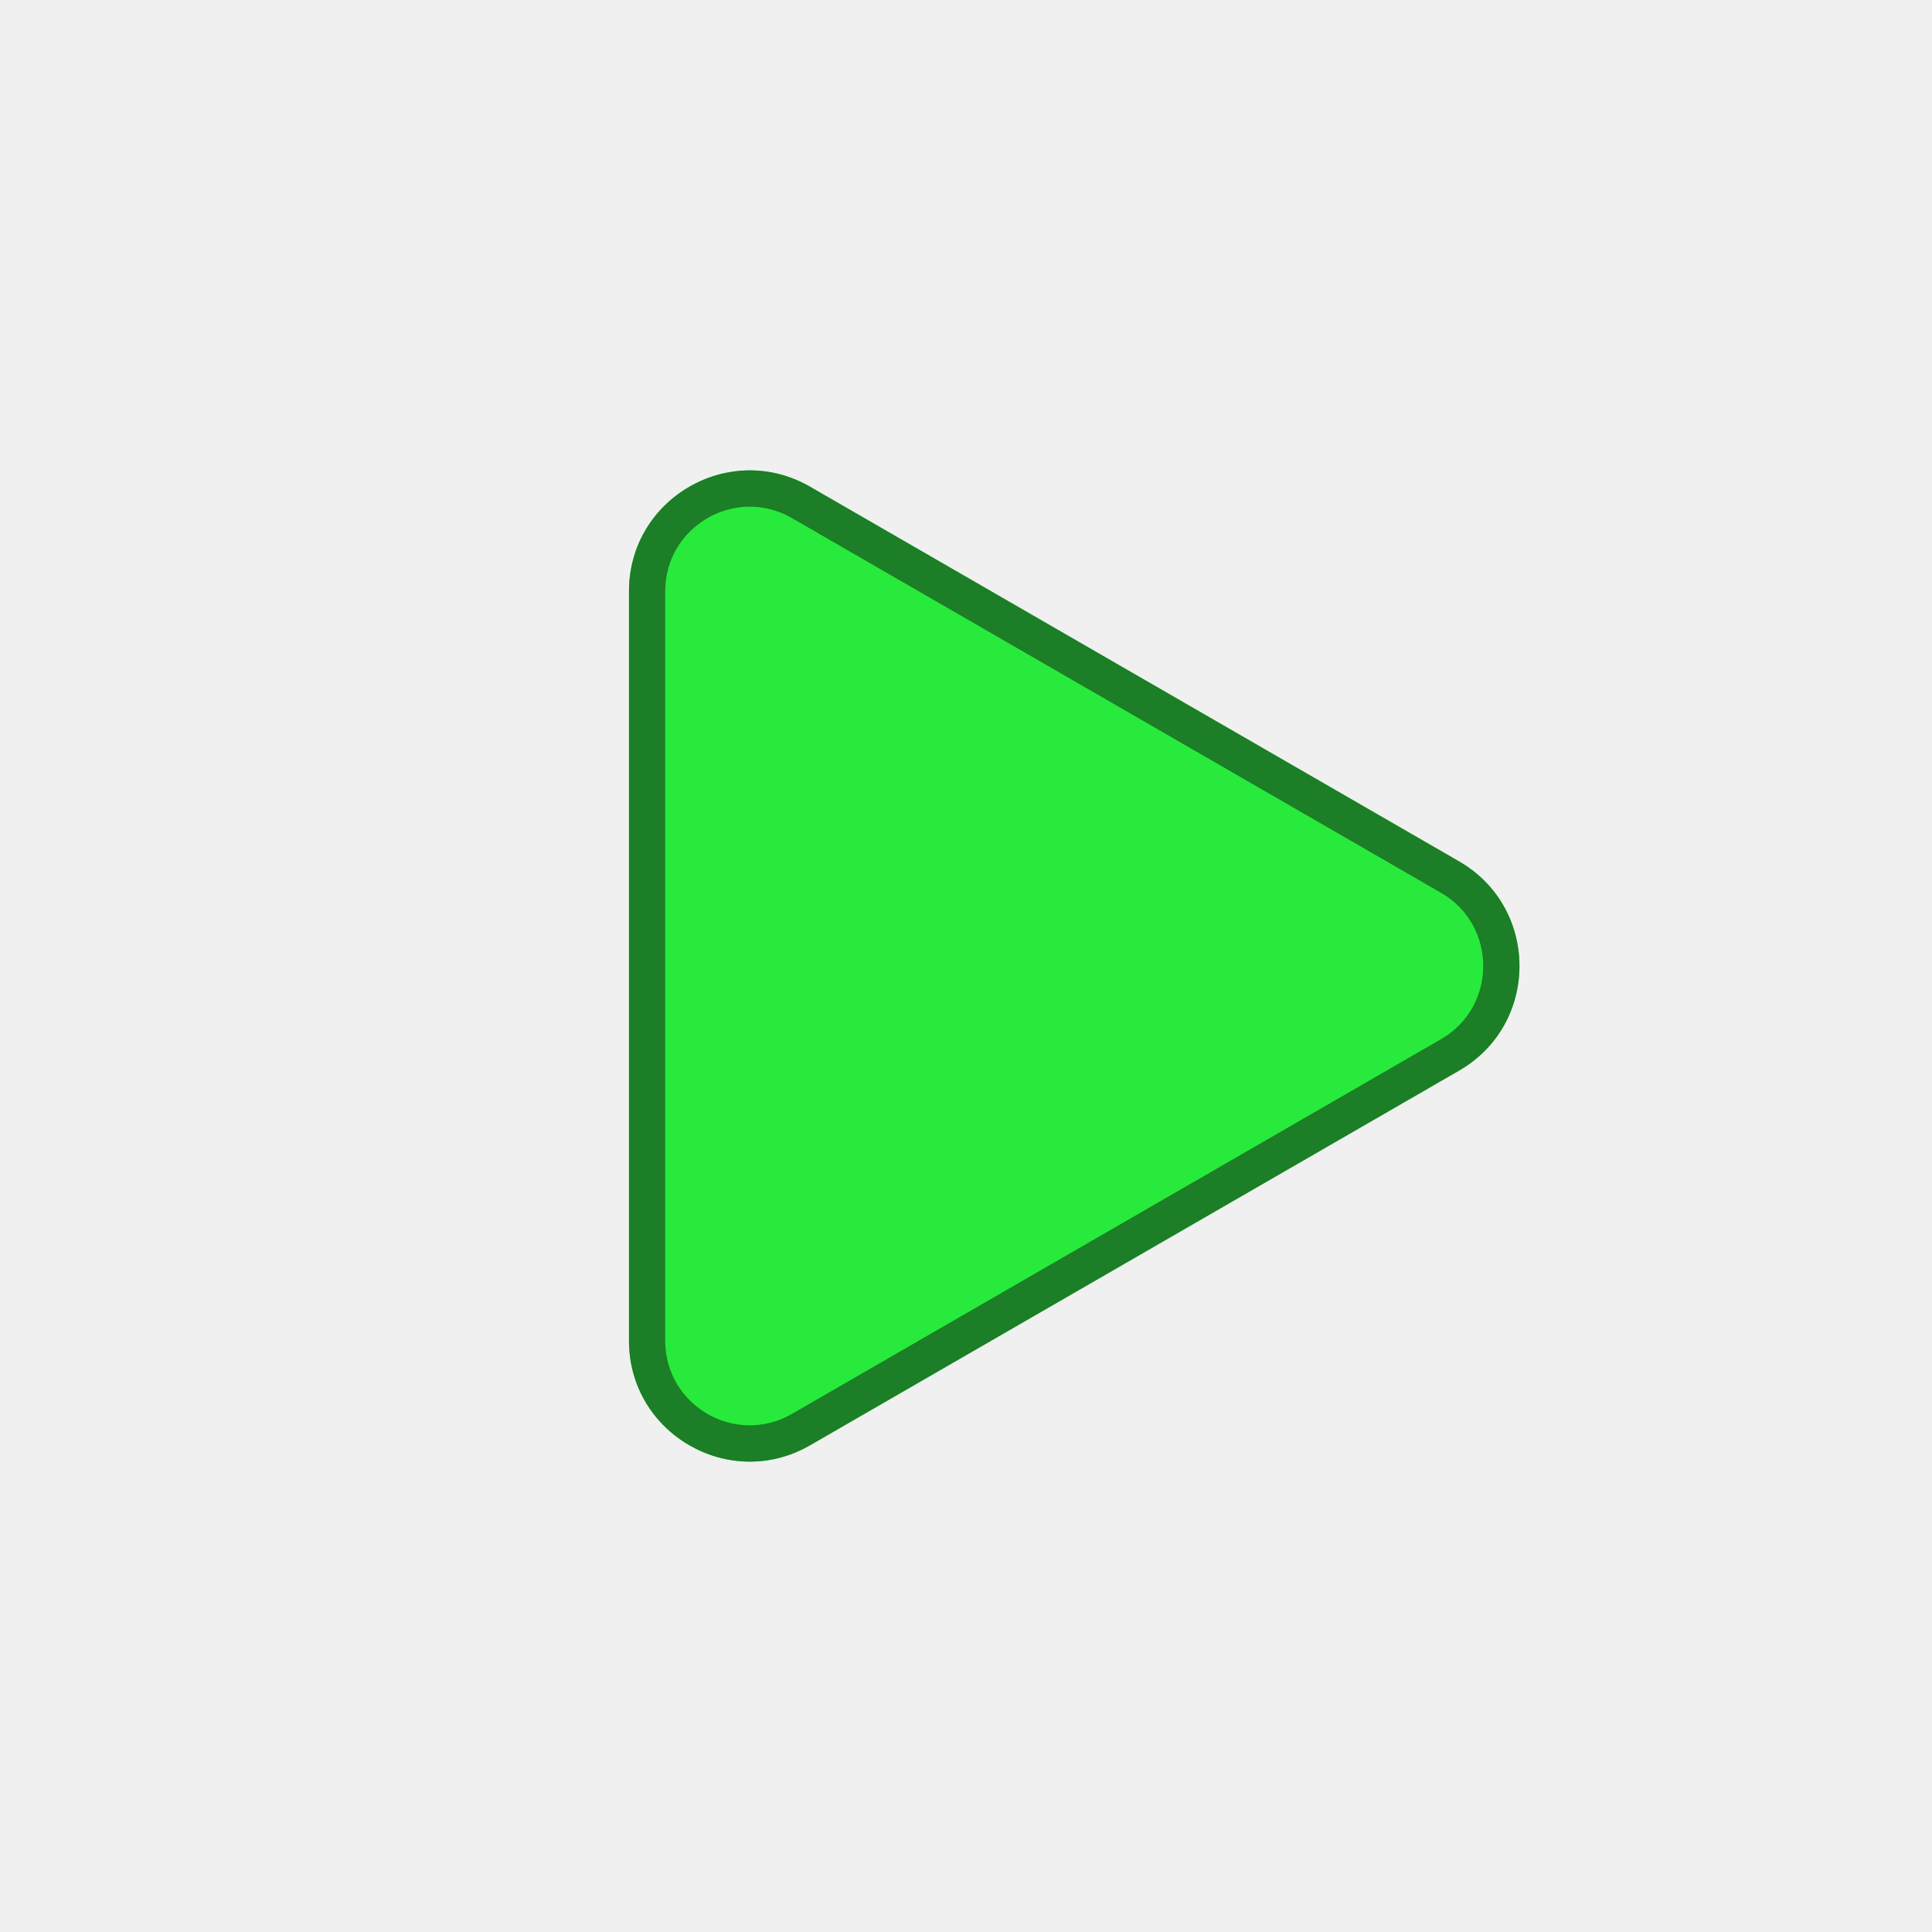
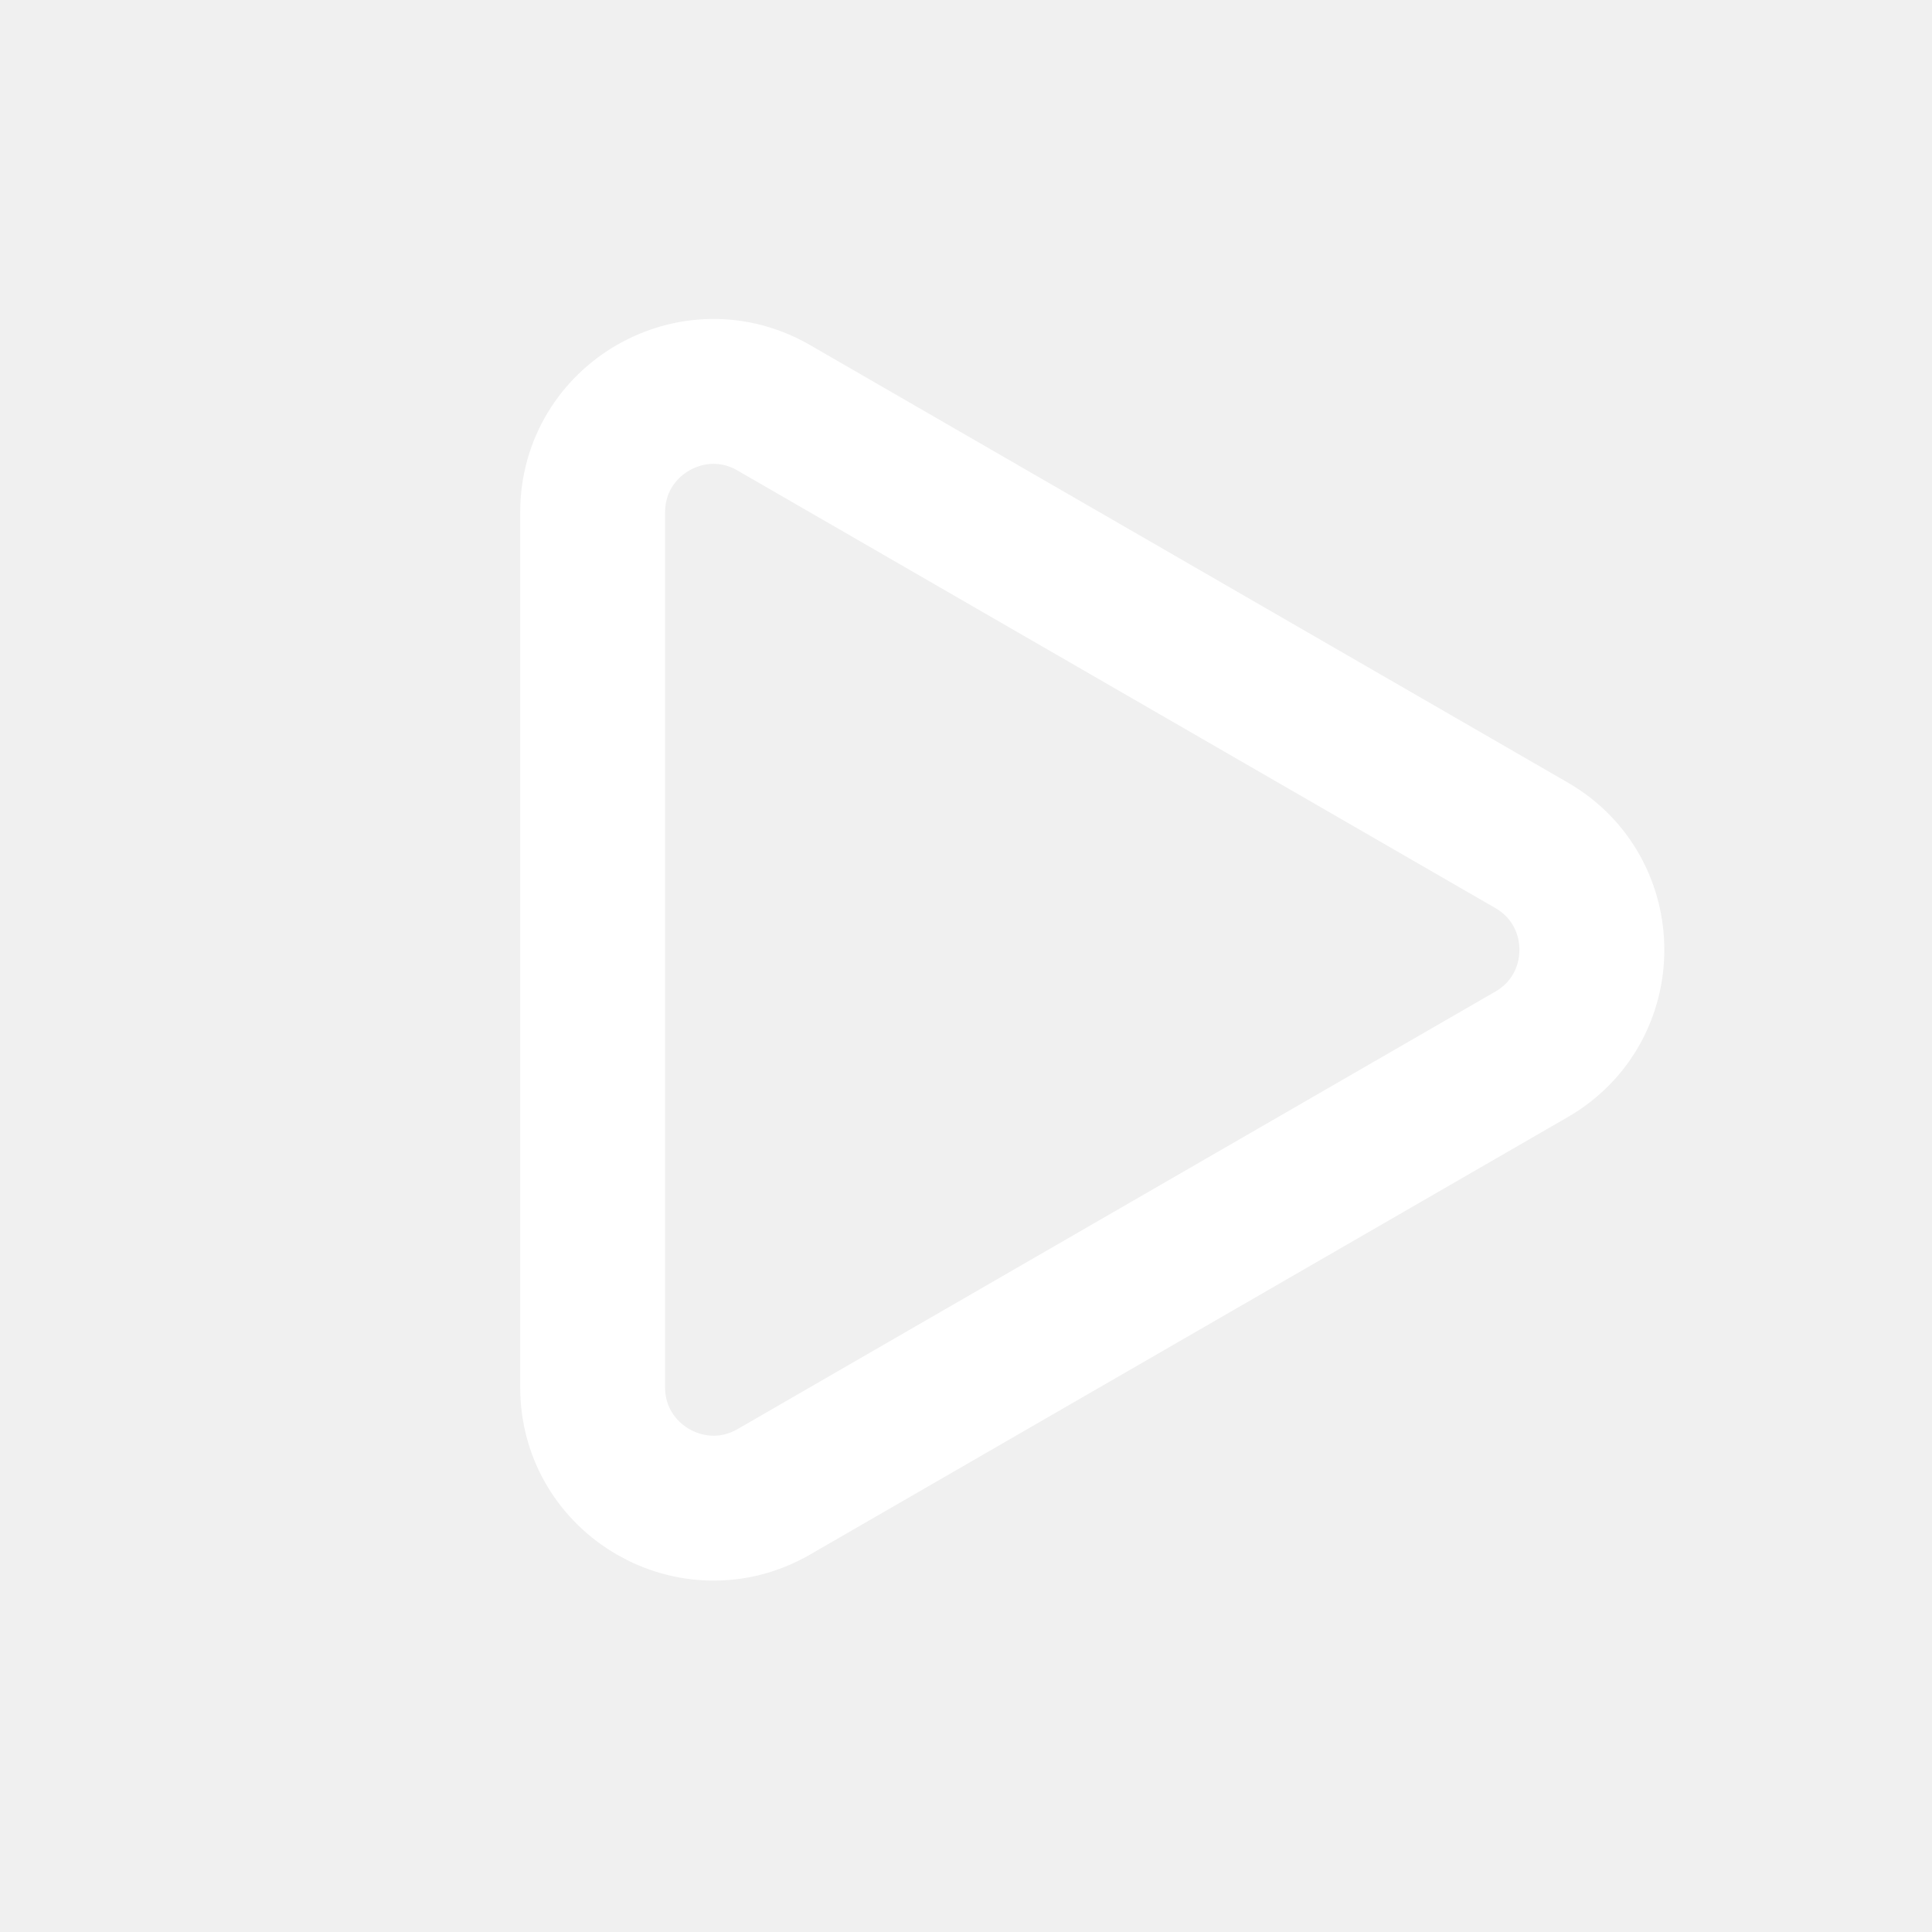
<svg xmlns="http://www.w3.org/2000/svg" width="16" height="16" viewBox="0 0 16 16" fill="none">
-   <path d="M12.084 7.134C12.75 7.519 12.75 8.481 12.084 8.866L6.709 11.969C6.042 12.354 5.209 11.873 5.209 11.103V4.897C5.209 4.127 6.042 3.646 6.709 4.031L12.084 7.134Z" fill="#28EA3C" />
-   <path fill-rule="evenodd" clip-rule="evenodd" d="M6.559 11.709L11.934 8.606C12.4 8.337 12.4 7.663 11.934 7.394L6.559 4.291C6.092 4.021 5.509 4.358 5.509 4.897V11.103C5.509 11.642 6.092 11.979 6.559 11.709ZM12.084 8.866C12.75 8.481 12.75 7.519 12.084 7.134L6.709 4.031C6.042 3.646 5.209 4.127 5.209 4.897V11.103C5.209 11.873 6.042 12.354 6.709 11.969L12.084 8.866Z" fill="#1C7E26" />
+   <path d="M12.683 7C13.35 7.385 13.35 8.347 12.683 8.732L6.408 12.355C5.742 12.739 4.908 12.258 4.908 11.489V4.243C4.908 3.473 5.742 2.992 6.408 3.377L12.683 7Z" stroke="white" stroke-width="1.2" />
</svg>
